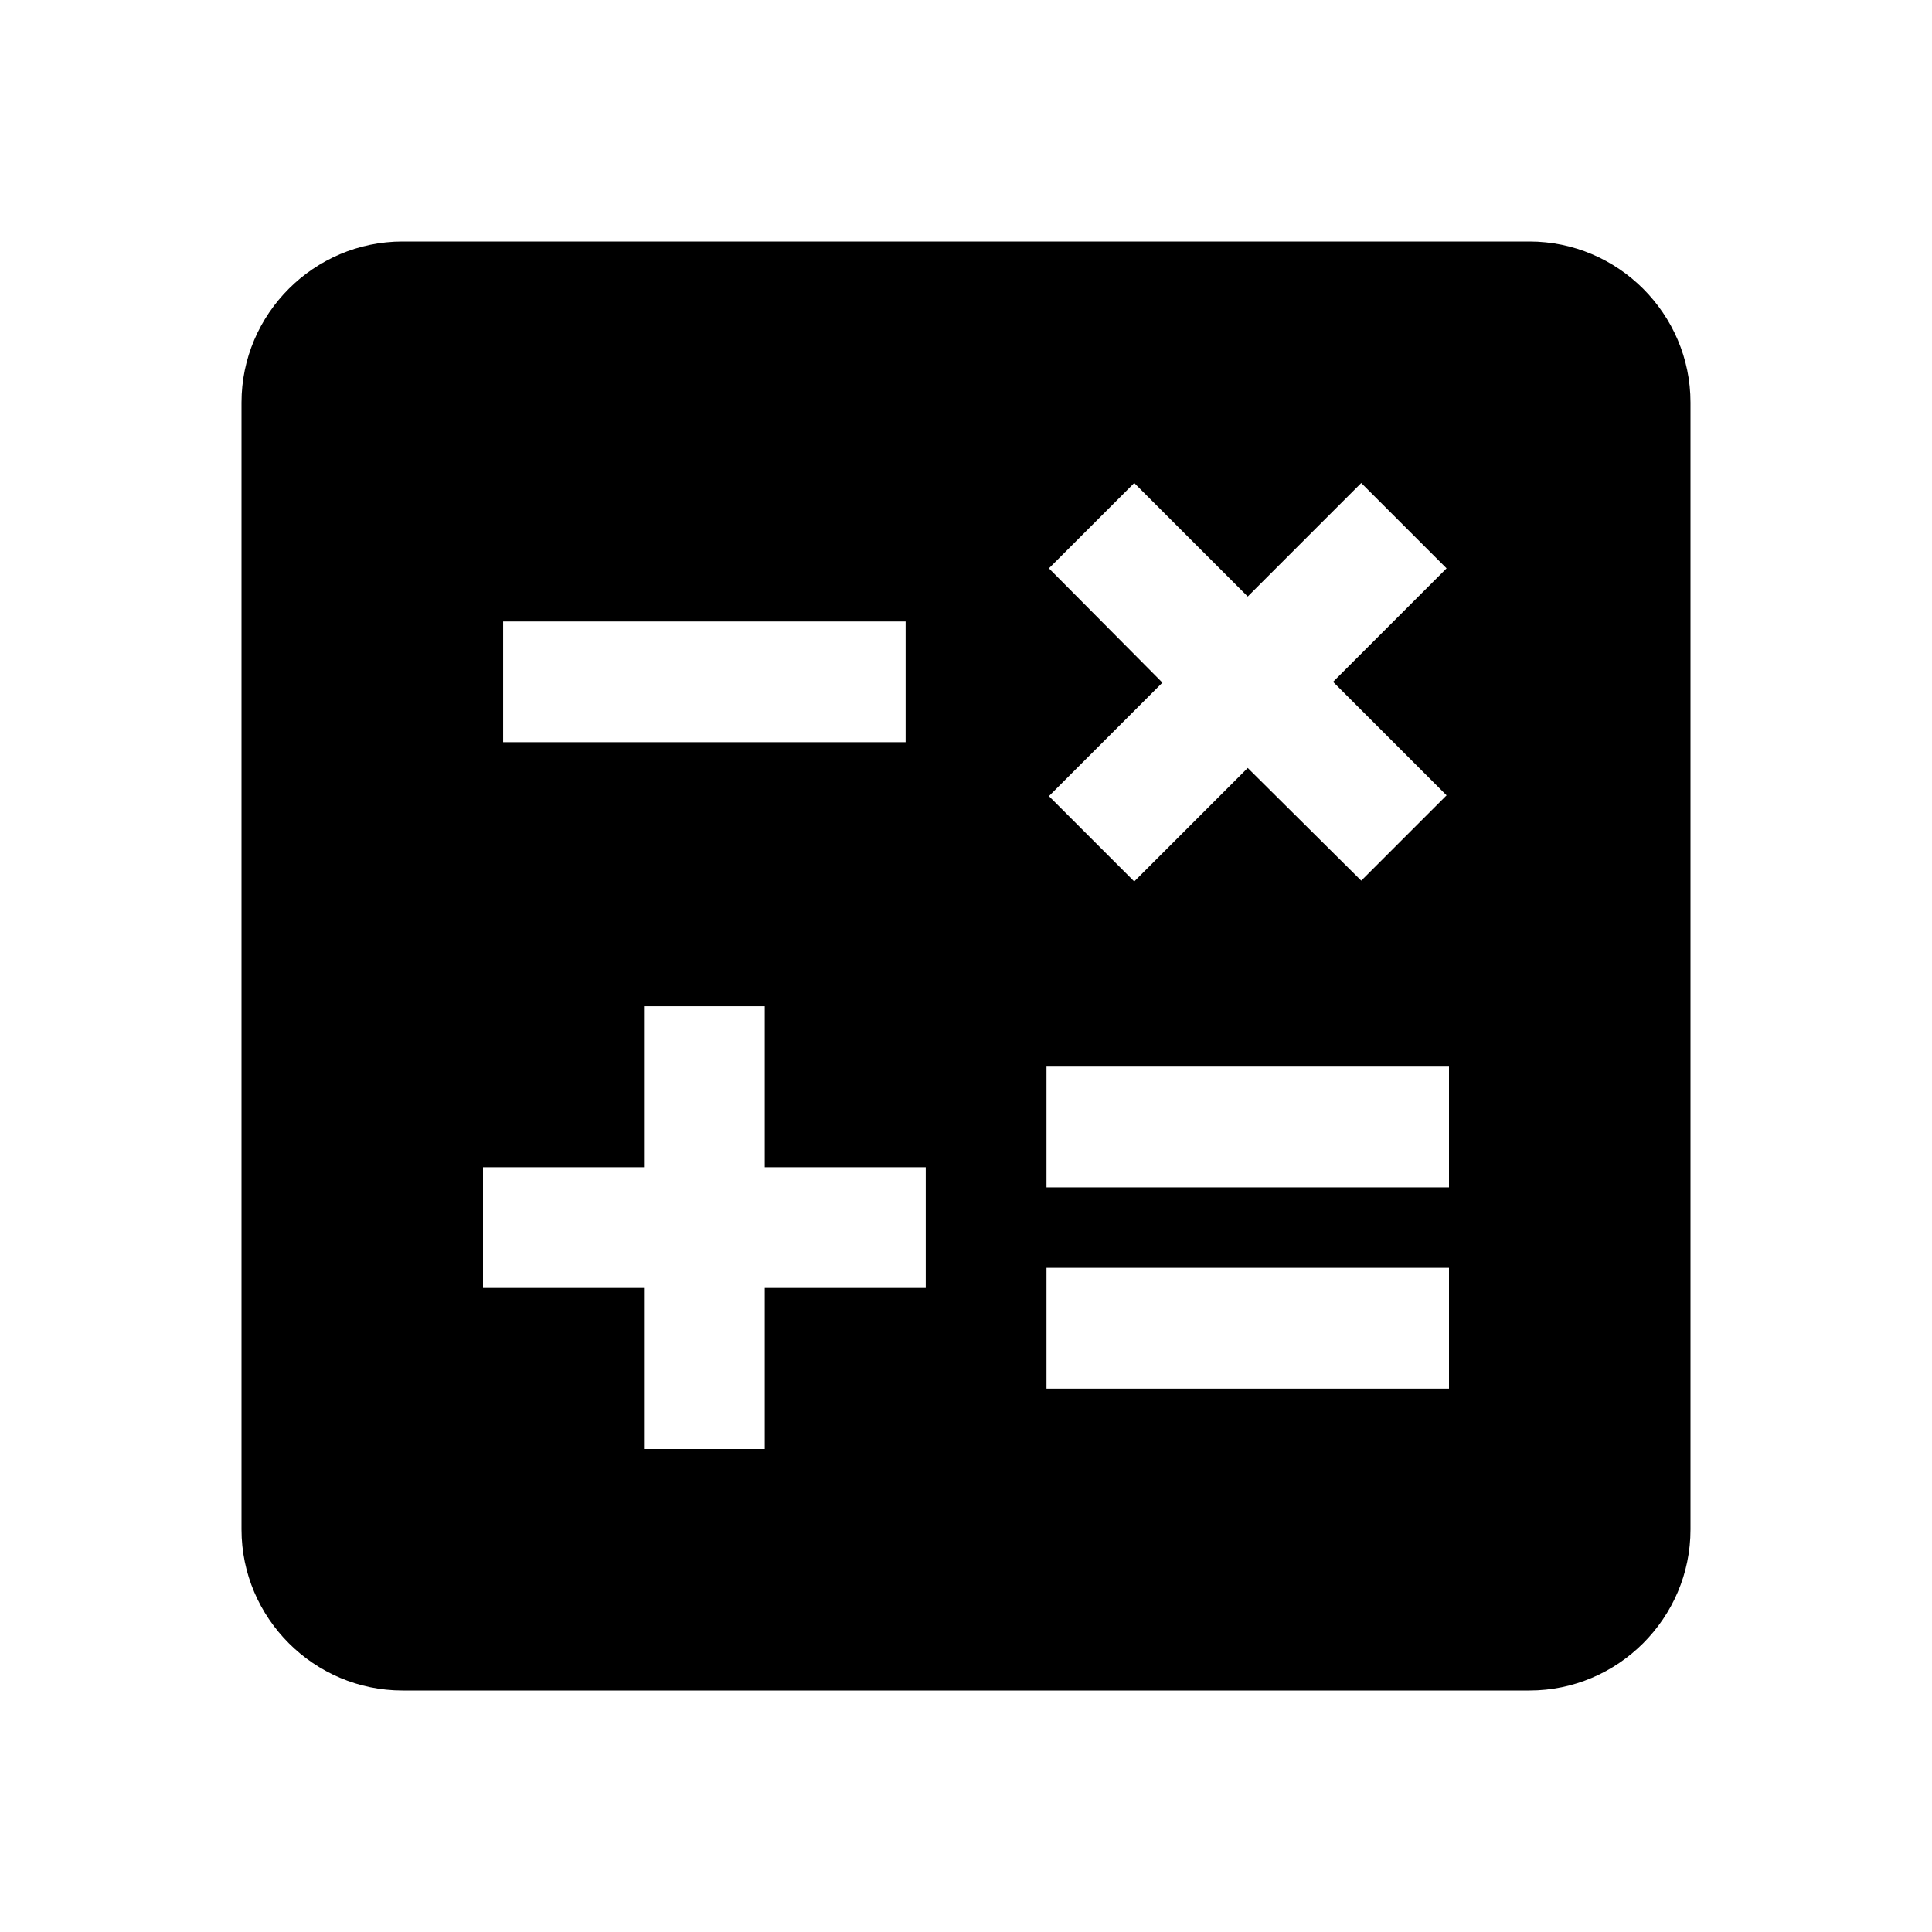
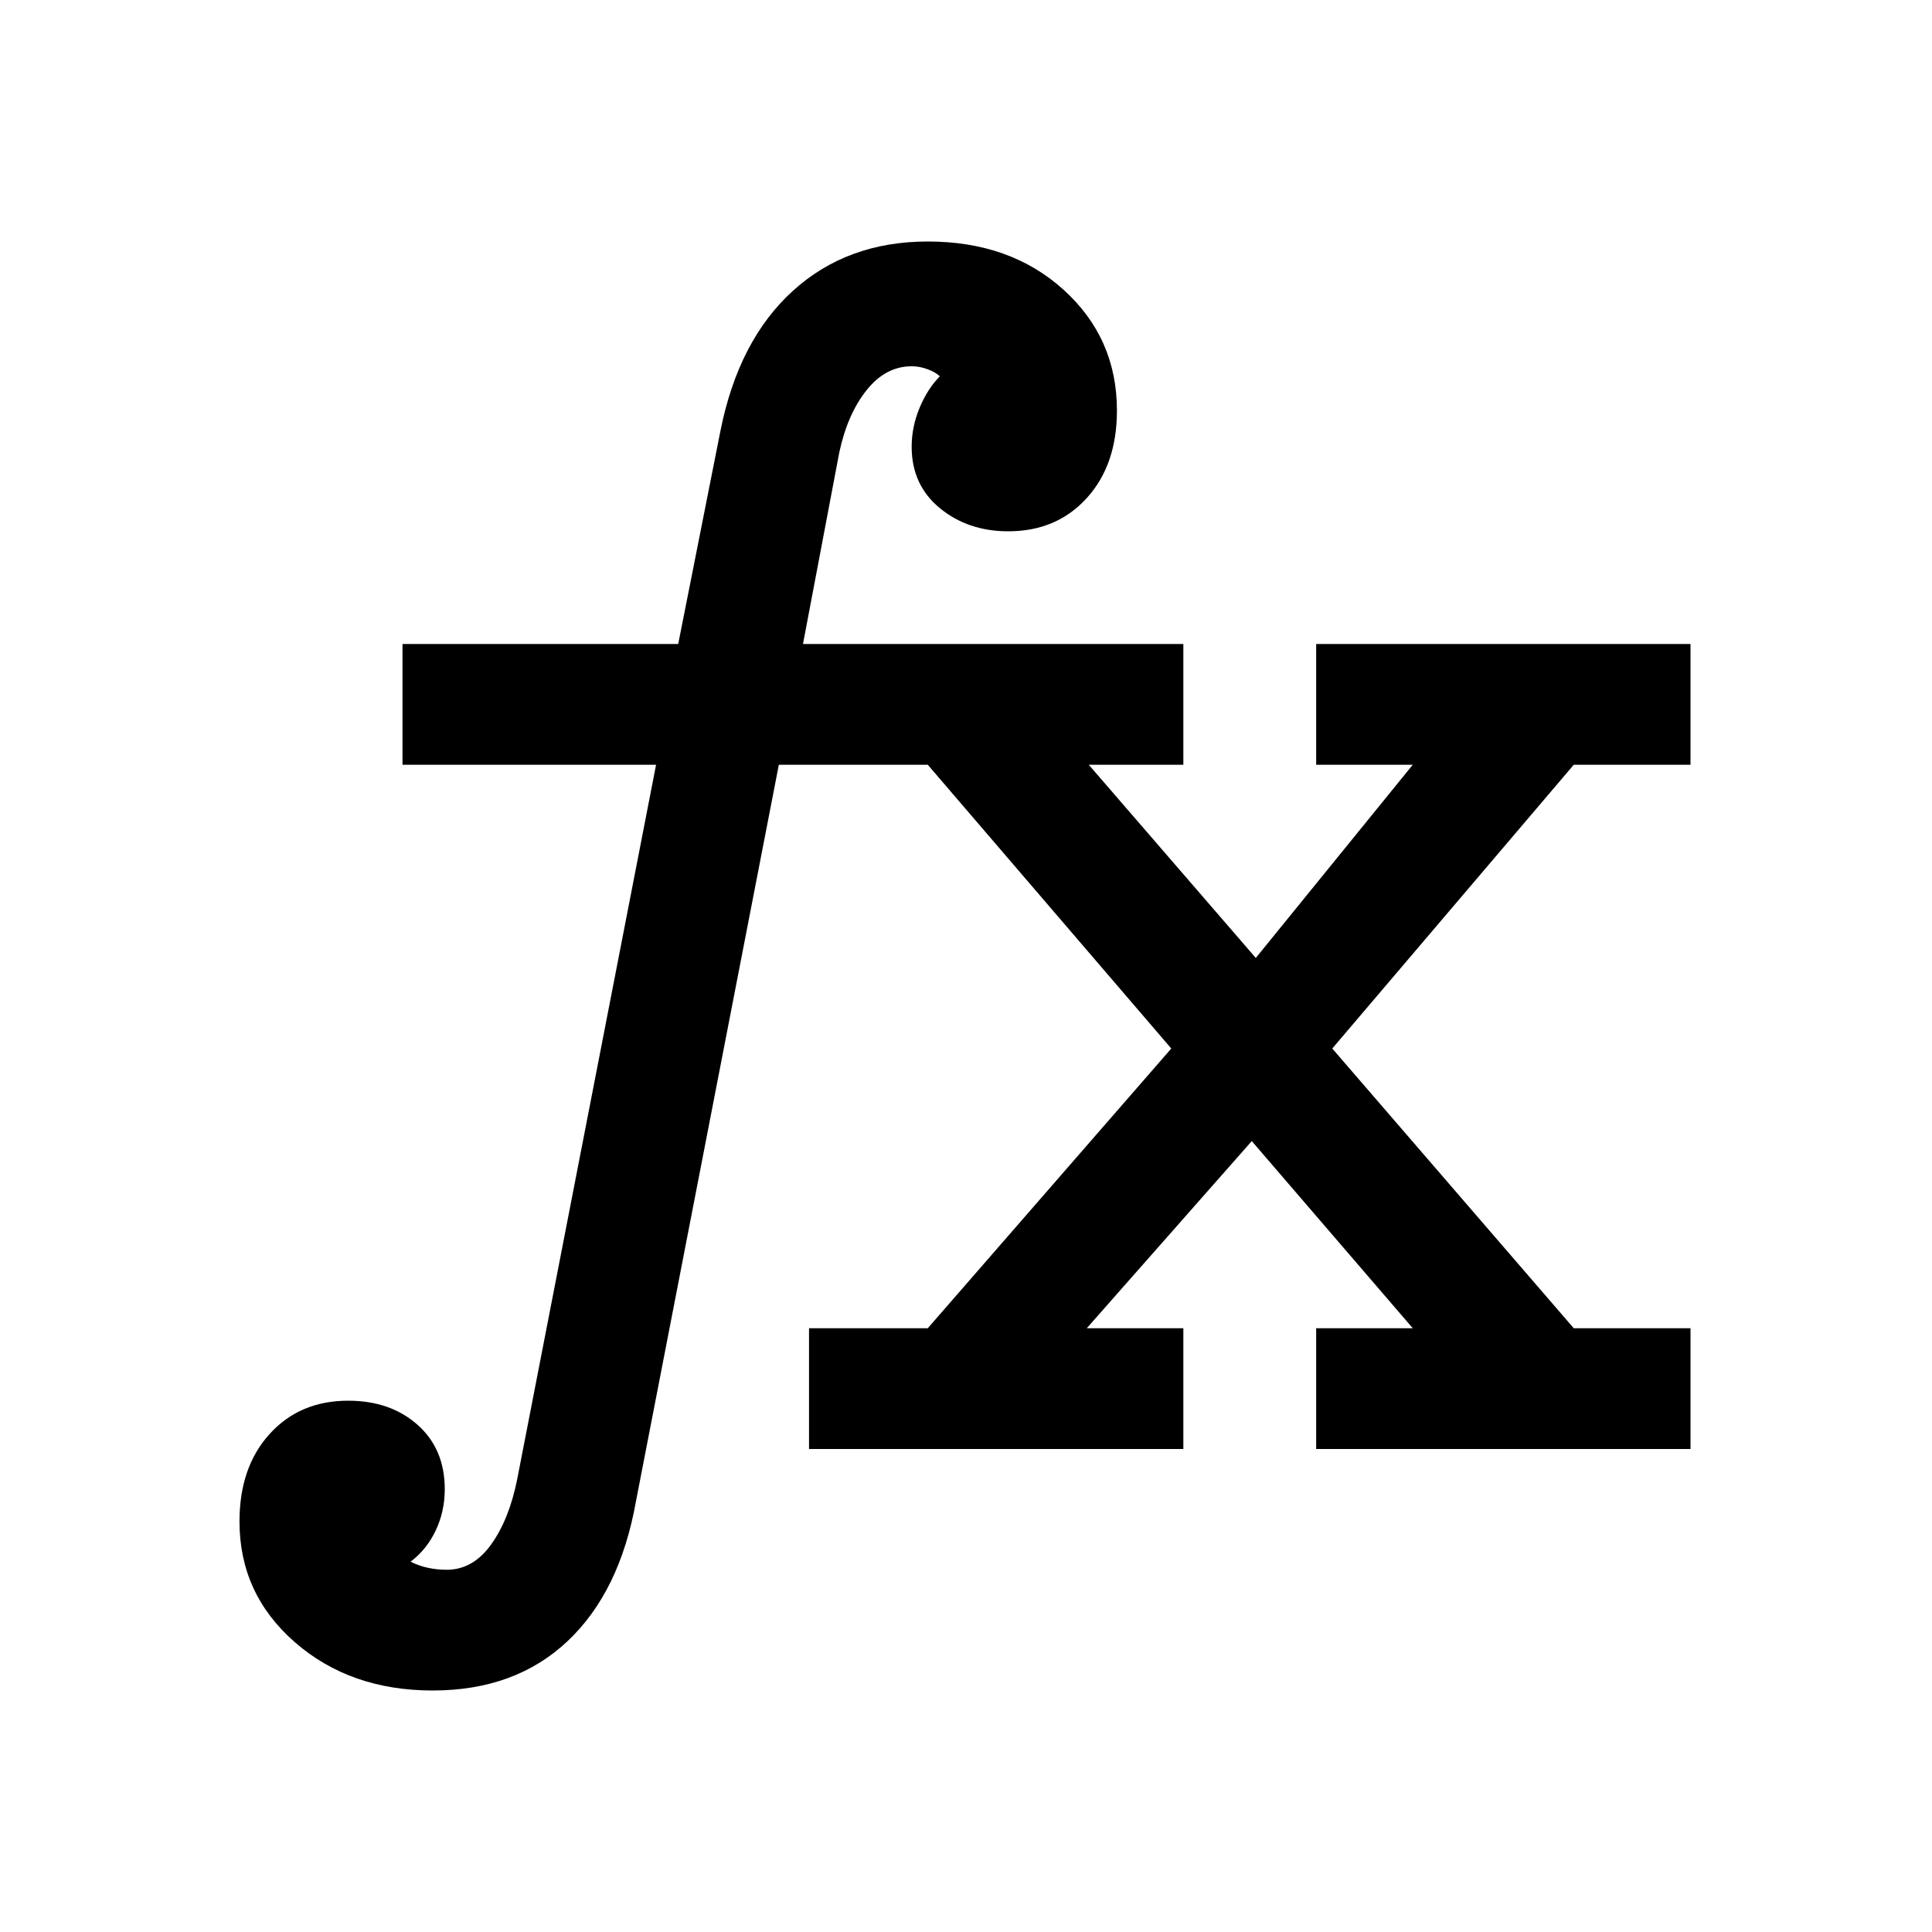
- <svg xmlns="http://www.w3.org/2000/svg" enable-background="new 0 0 24 24" height="24" viewBox="0 0 24 24" width="24">
-   <g>
-     <rect fill="none" height="24" width="24" />
-   </g>
-   <g>
-     <path d="M19,3H5C3.9,3,3,3.9,3,5v14c0,1.1,0.9,2,2,2h14c1.1,0,2-0.9,2-2V5C21,3.9,20.1,3,19,3z M13.03,7.06L14.09,6l1.41,1.41 L16.91,6l1.06,1.06l-1.41,1.41l1.41,1.41l-1.06,1.06L15.5,9.54l-1.41,1.41l-1.06-1.06l1.41-1.41L13.03,7.06z M6.25,7.72h5v1.5h-5 V7.72z M11.5,16h-2v2H8v-2H6v-1.5h2v-2h1.5v2h2V16z M18,17.25h-5v-1.5h5V17.25z M18,14.75h-5v-1.5h5V14.75z" />
-   </g>
+ <svg xmlns="http://www.w3.org/2000/svg" height="48" width="48">
+   <path d="M20.1 36v-3h2.95l6.05-6.95L23.05 19h-3.7L15.8 37.3q-.4 2.25-1.7 3.475Q12.8 42 10.75 42t-3.425-1.2q-1.375-1.2-1.375-3 0-1.35.75-2.175.75-.825 1.95-.825 1.05 0 1.725.6t.675 1.6q0 .55-.225 1.025-.225.475-.625.775.2.1.425.15.225.05.475.05.65 0 1.1-.625.45-.625.65-1.625L16.3 19H10v-3h6.85l1.05-5.3q.45-2.25 1.8-3.475T23.05 6q2.05 0 3.375 1.2 1.325 1.2 1.325 3 0 1.35-.75 2.175-.75.825-1.95.825-1 0-1.7-.575t-.7-1.525q0-.5.2-.975t.5-.775q-.1-.1-.3-.175-.2-.075-.4-.075-.65 0-1.125.6t-.675 1.55l-.9 4.75h9.45v3h-2.35l4.15 4.8 3.9-4.8h-2.4v-3H42v3h-2.9l-6 7.05 6 6.95H42v3h-9.3v-3h2.4l-4-4.65L27 33h2.4v3Z" />
</svg>
